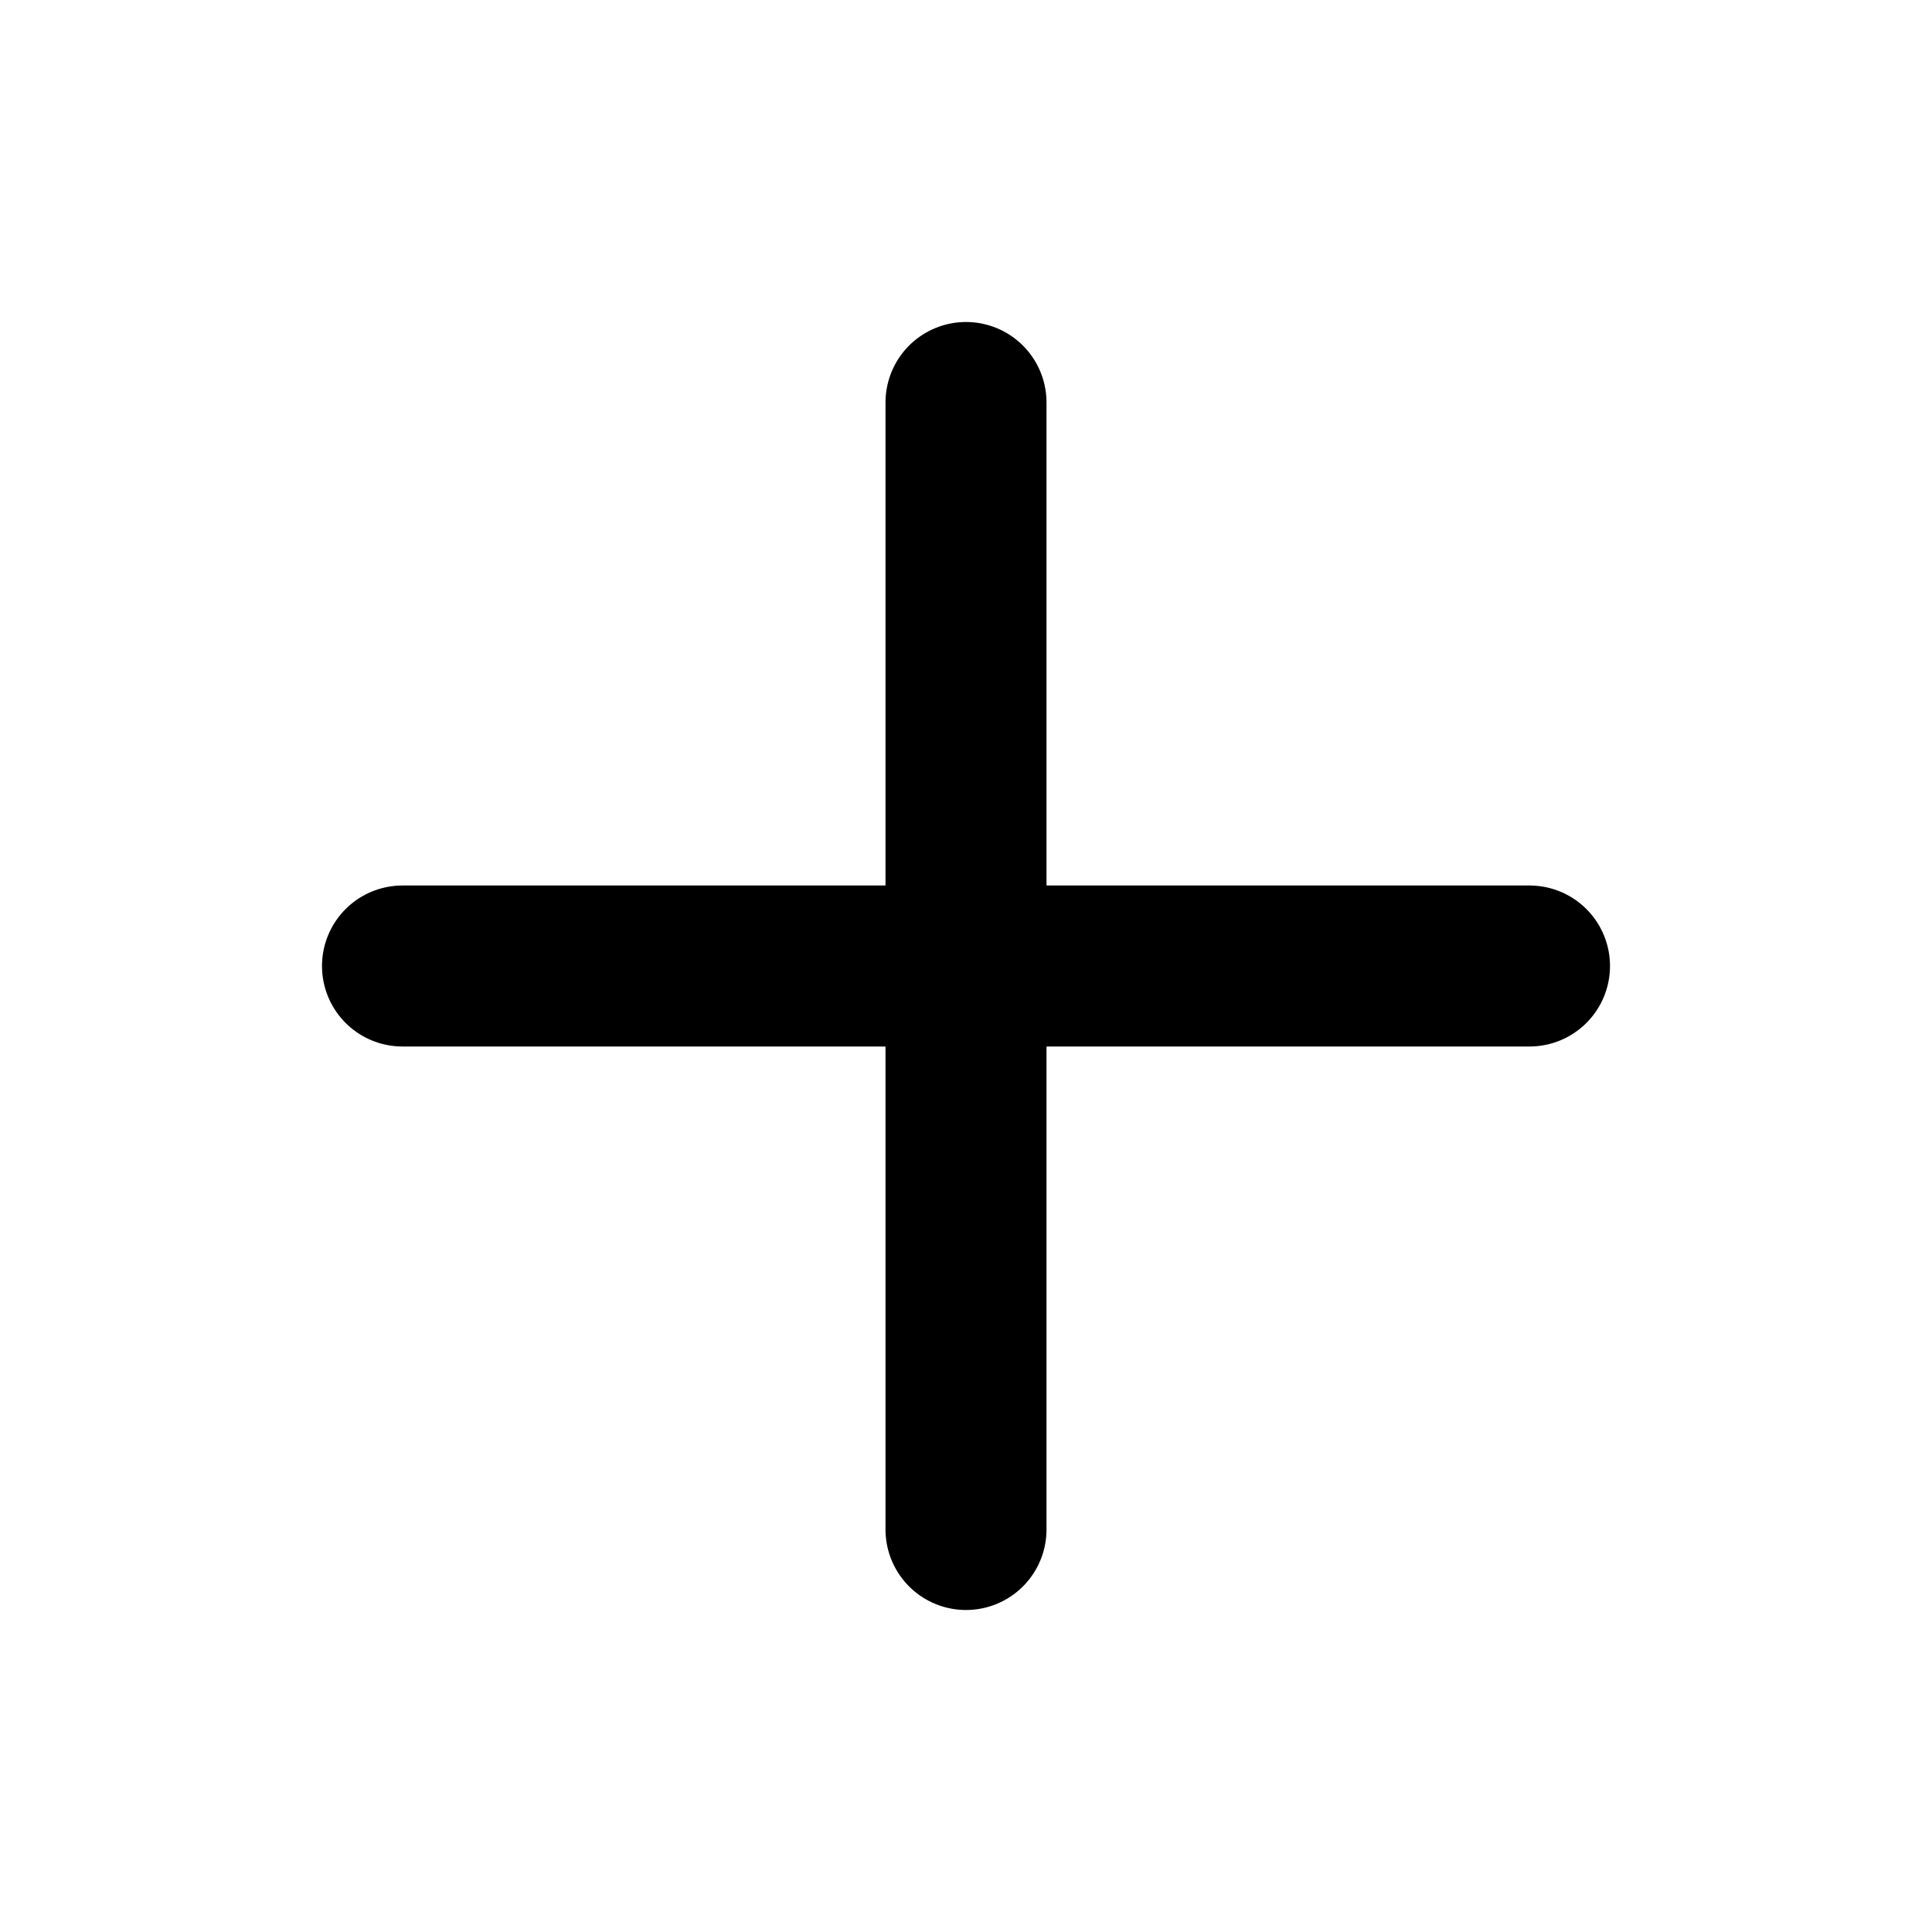
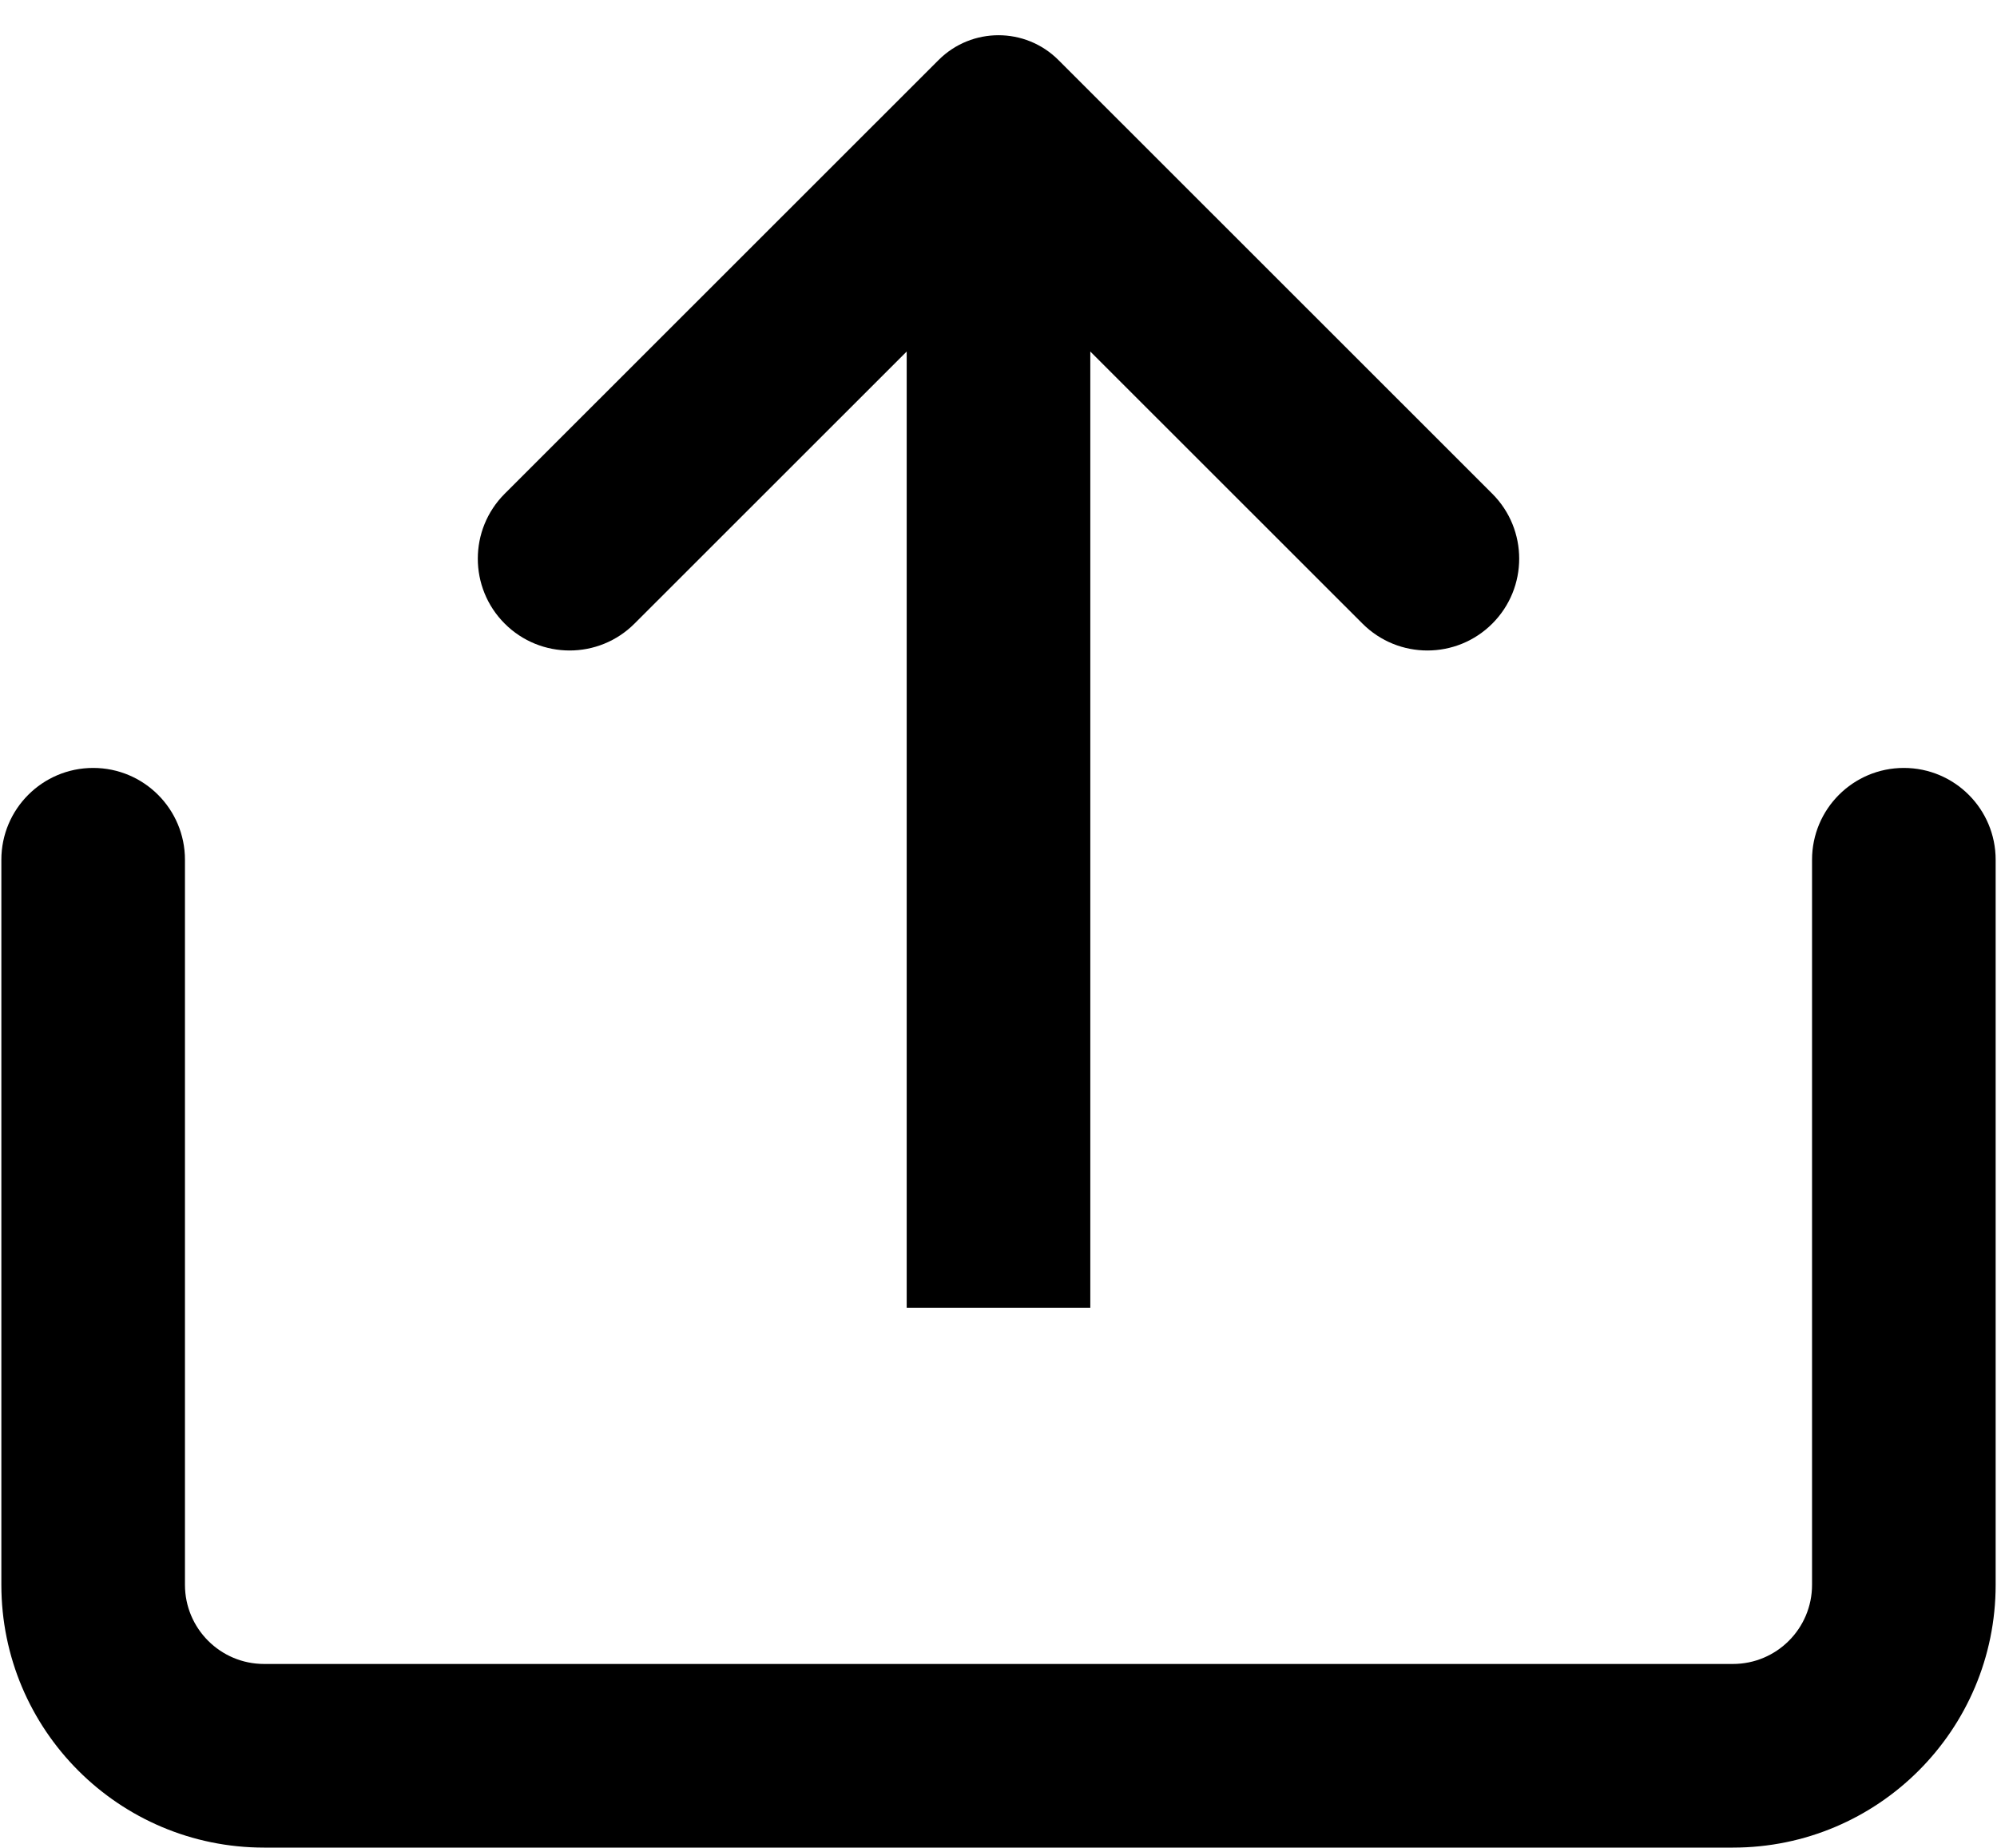
- <svg xmlns="http://www.w3.org/2000/svg" viewBox="0 0 24 24" fill="currentColor">
-   <g id="SVGRepo_bgCarrier" stroke-width="0" />
-   <g id="SVGRepo_tracerCarrier" stroke-linecap="round" stroke-linejoin="round" />
-   <g id="SVGRepo_iconCarrier">
-     <g id="Complete">
-       <g data-name="add" id="add-2">
-         <g>
-           <line fill="none" stroke="currentColor" stroke-linecap="round" stroke-linejoin="round" stroke-width="2" x1="12" x2="12" y1="19" y2="5" />
-           <line fill="none" stroke="currentColor" stroke-linecap="round" stroke-linejoin="round" stroke-width="2" x1="5" x2="19" y1="12" y2="12" />
-         </g>
-       </g>
-     </g>
-   </g>
+ <svg xmlns="http://www.w3.org/2000/svg" width="387" height="358" viewBox="0 0 387 358" fill="none">
+   <path d="M35.843 307.058V166.578C35.843 156.753 27.878 148.788 18.053 148.788C8.228 148.788 0.263 156.752 0.263 166.578V307.058C0.263 335.179 23.059 357.975 51.179 357.975H335.822C363.942 357.975 386.738 335.179 386.738 307.058V166.578C386.738 156.753 378.773 148.788 368.948 148.788C359.123 148.788 351.158 156.752 351.158 166.578V307.058C351.158 315.529 344.292 322.395 335.822 322.395H51.179C42.709 322.395 35.843 315.529 35.843 307.058Z" fill="currentColor" />
+   <path d="M211.29 253.381V68.108L264.039 120.827C270.989 127.772 282.253 127.769 289.199 120.82C296.144 113.87 296.141 102.606 289.191 95.661L205.117 11.635C198.7 5.222 188.3 5.222 181.883 11.635L97.808 95.661C90.859 102.606 90.856 113.87 97.801 120.82C104.747 127.769 116.011 127.772 122.96 120.827L175.71 68.108V253.381H211.29Z" fill="currentColor" />
</svg>
